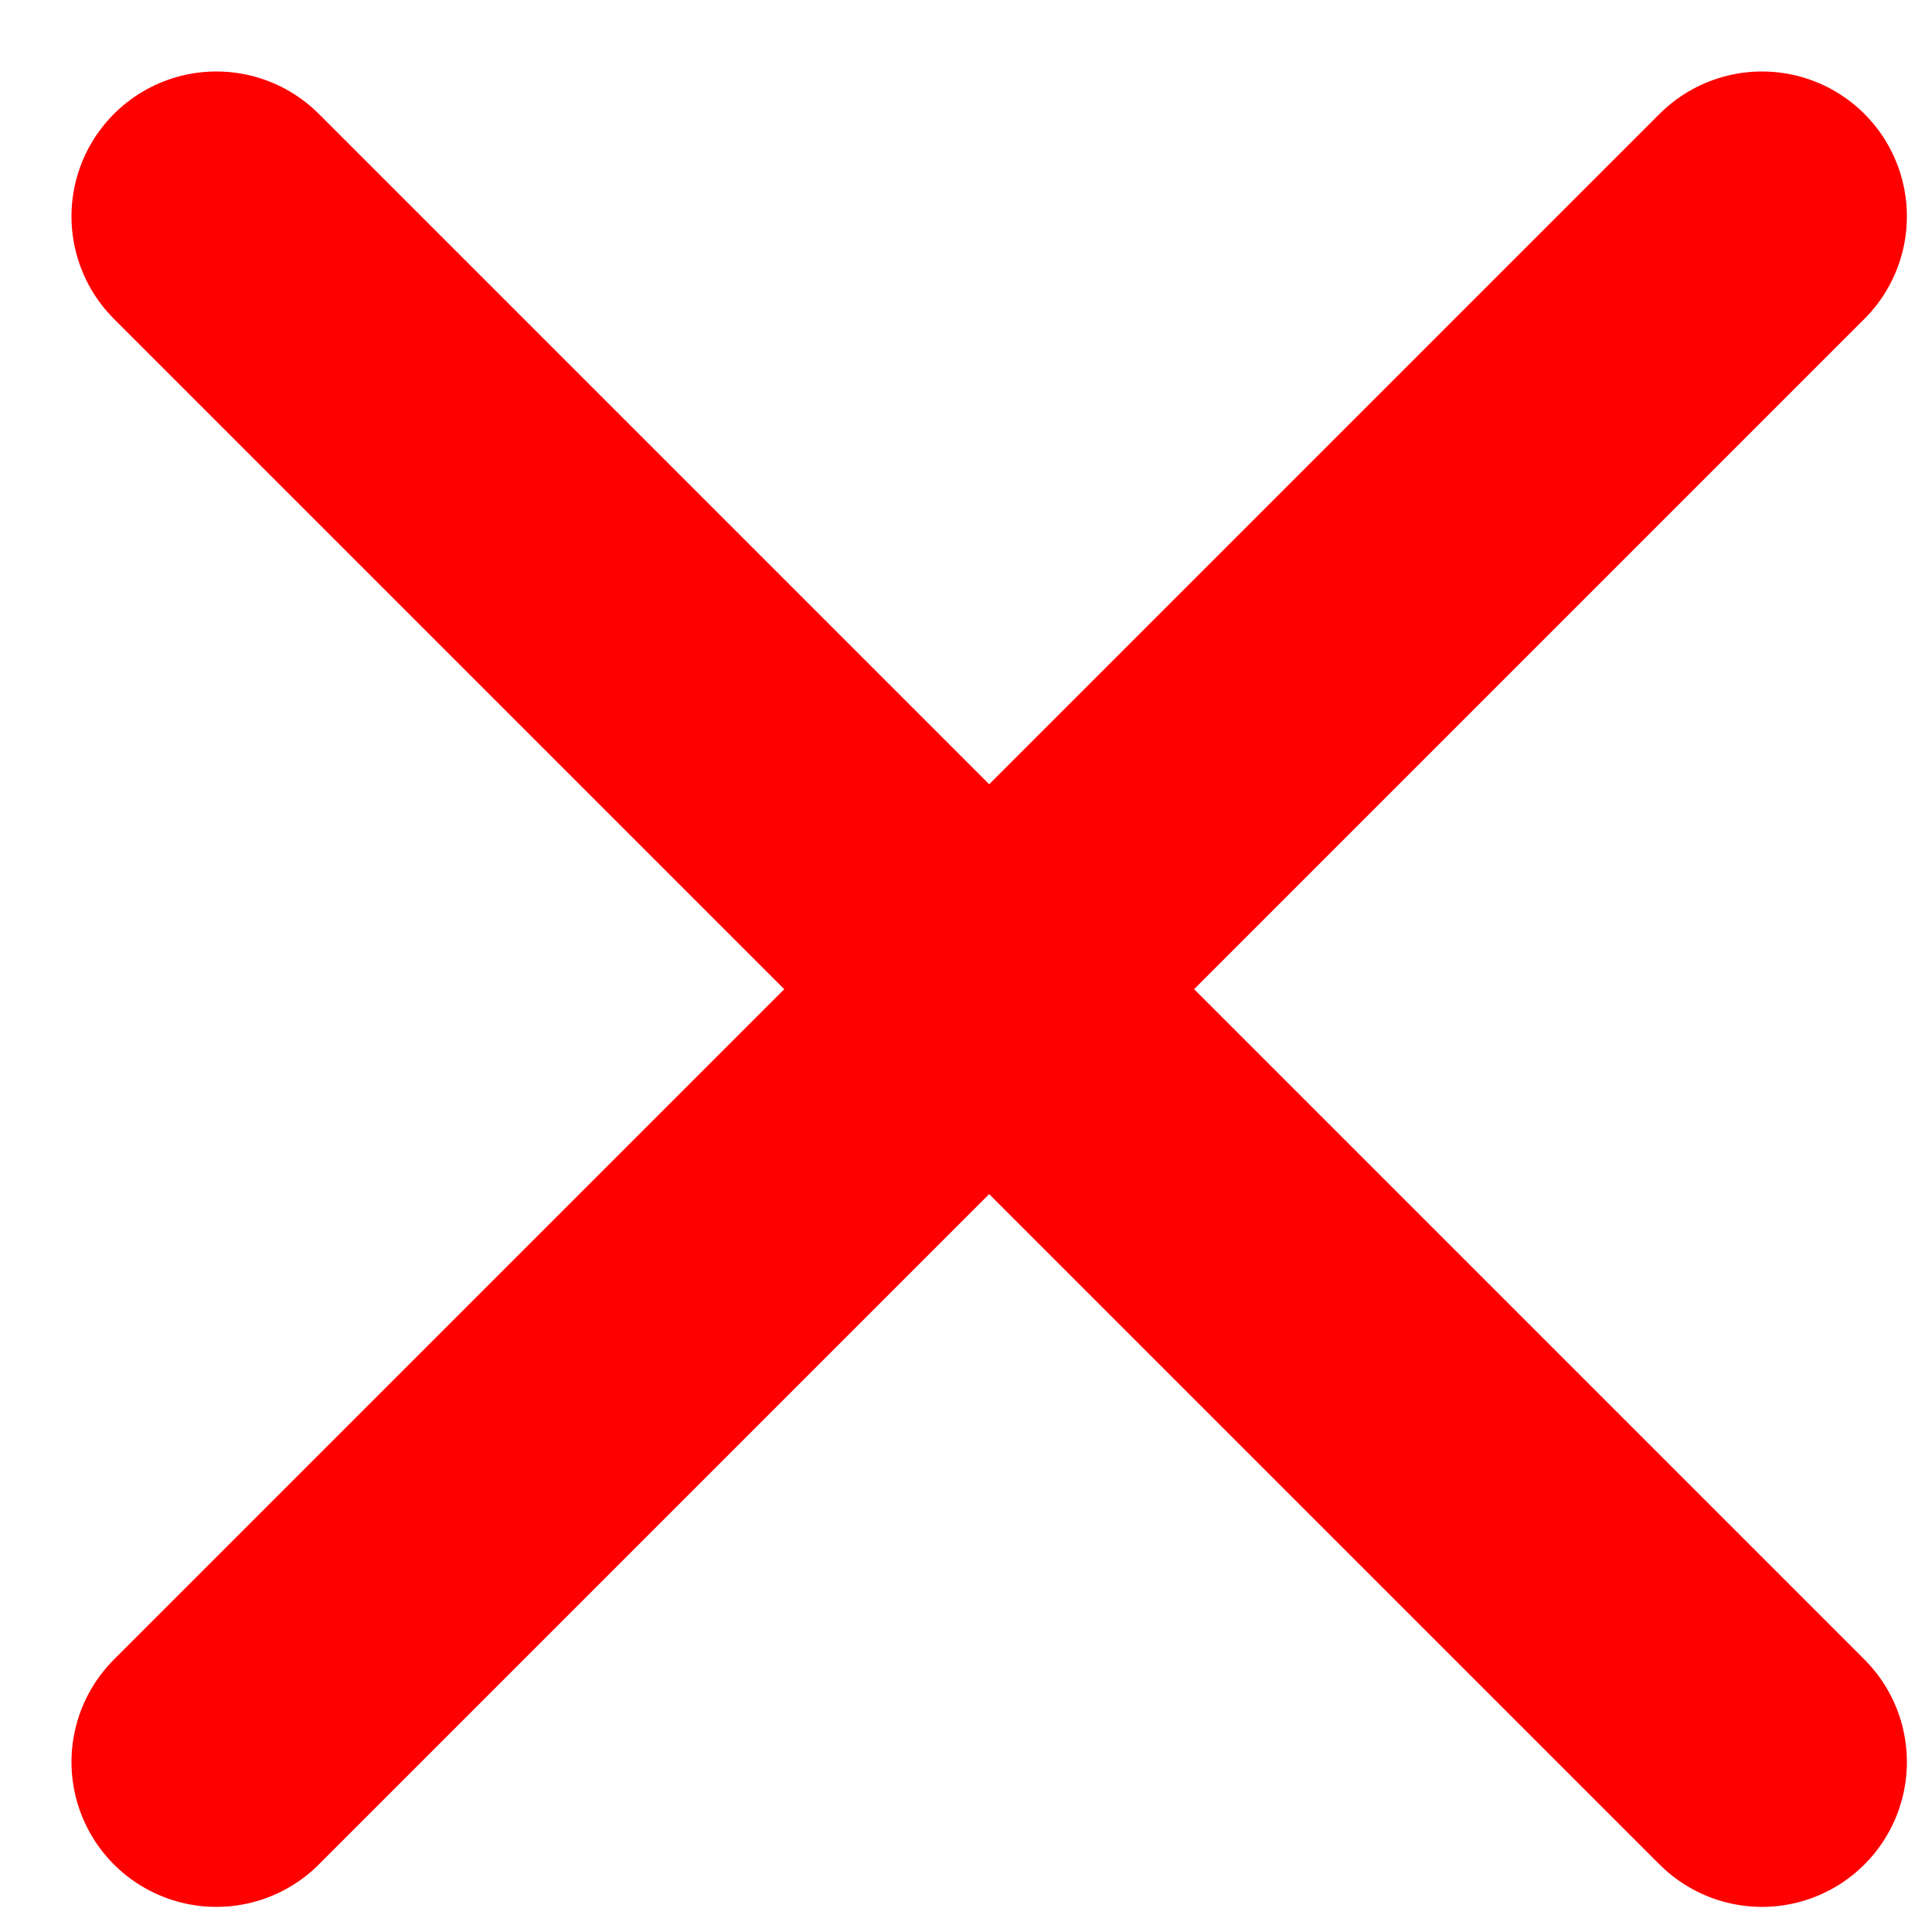
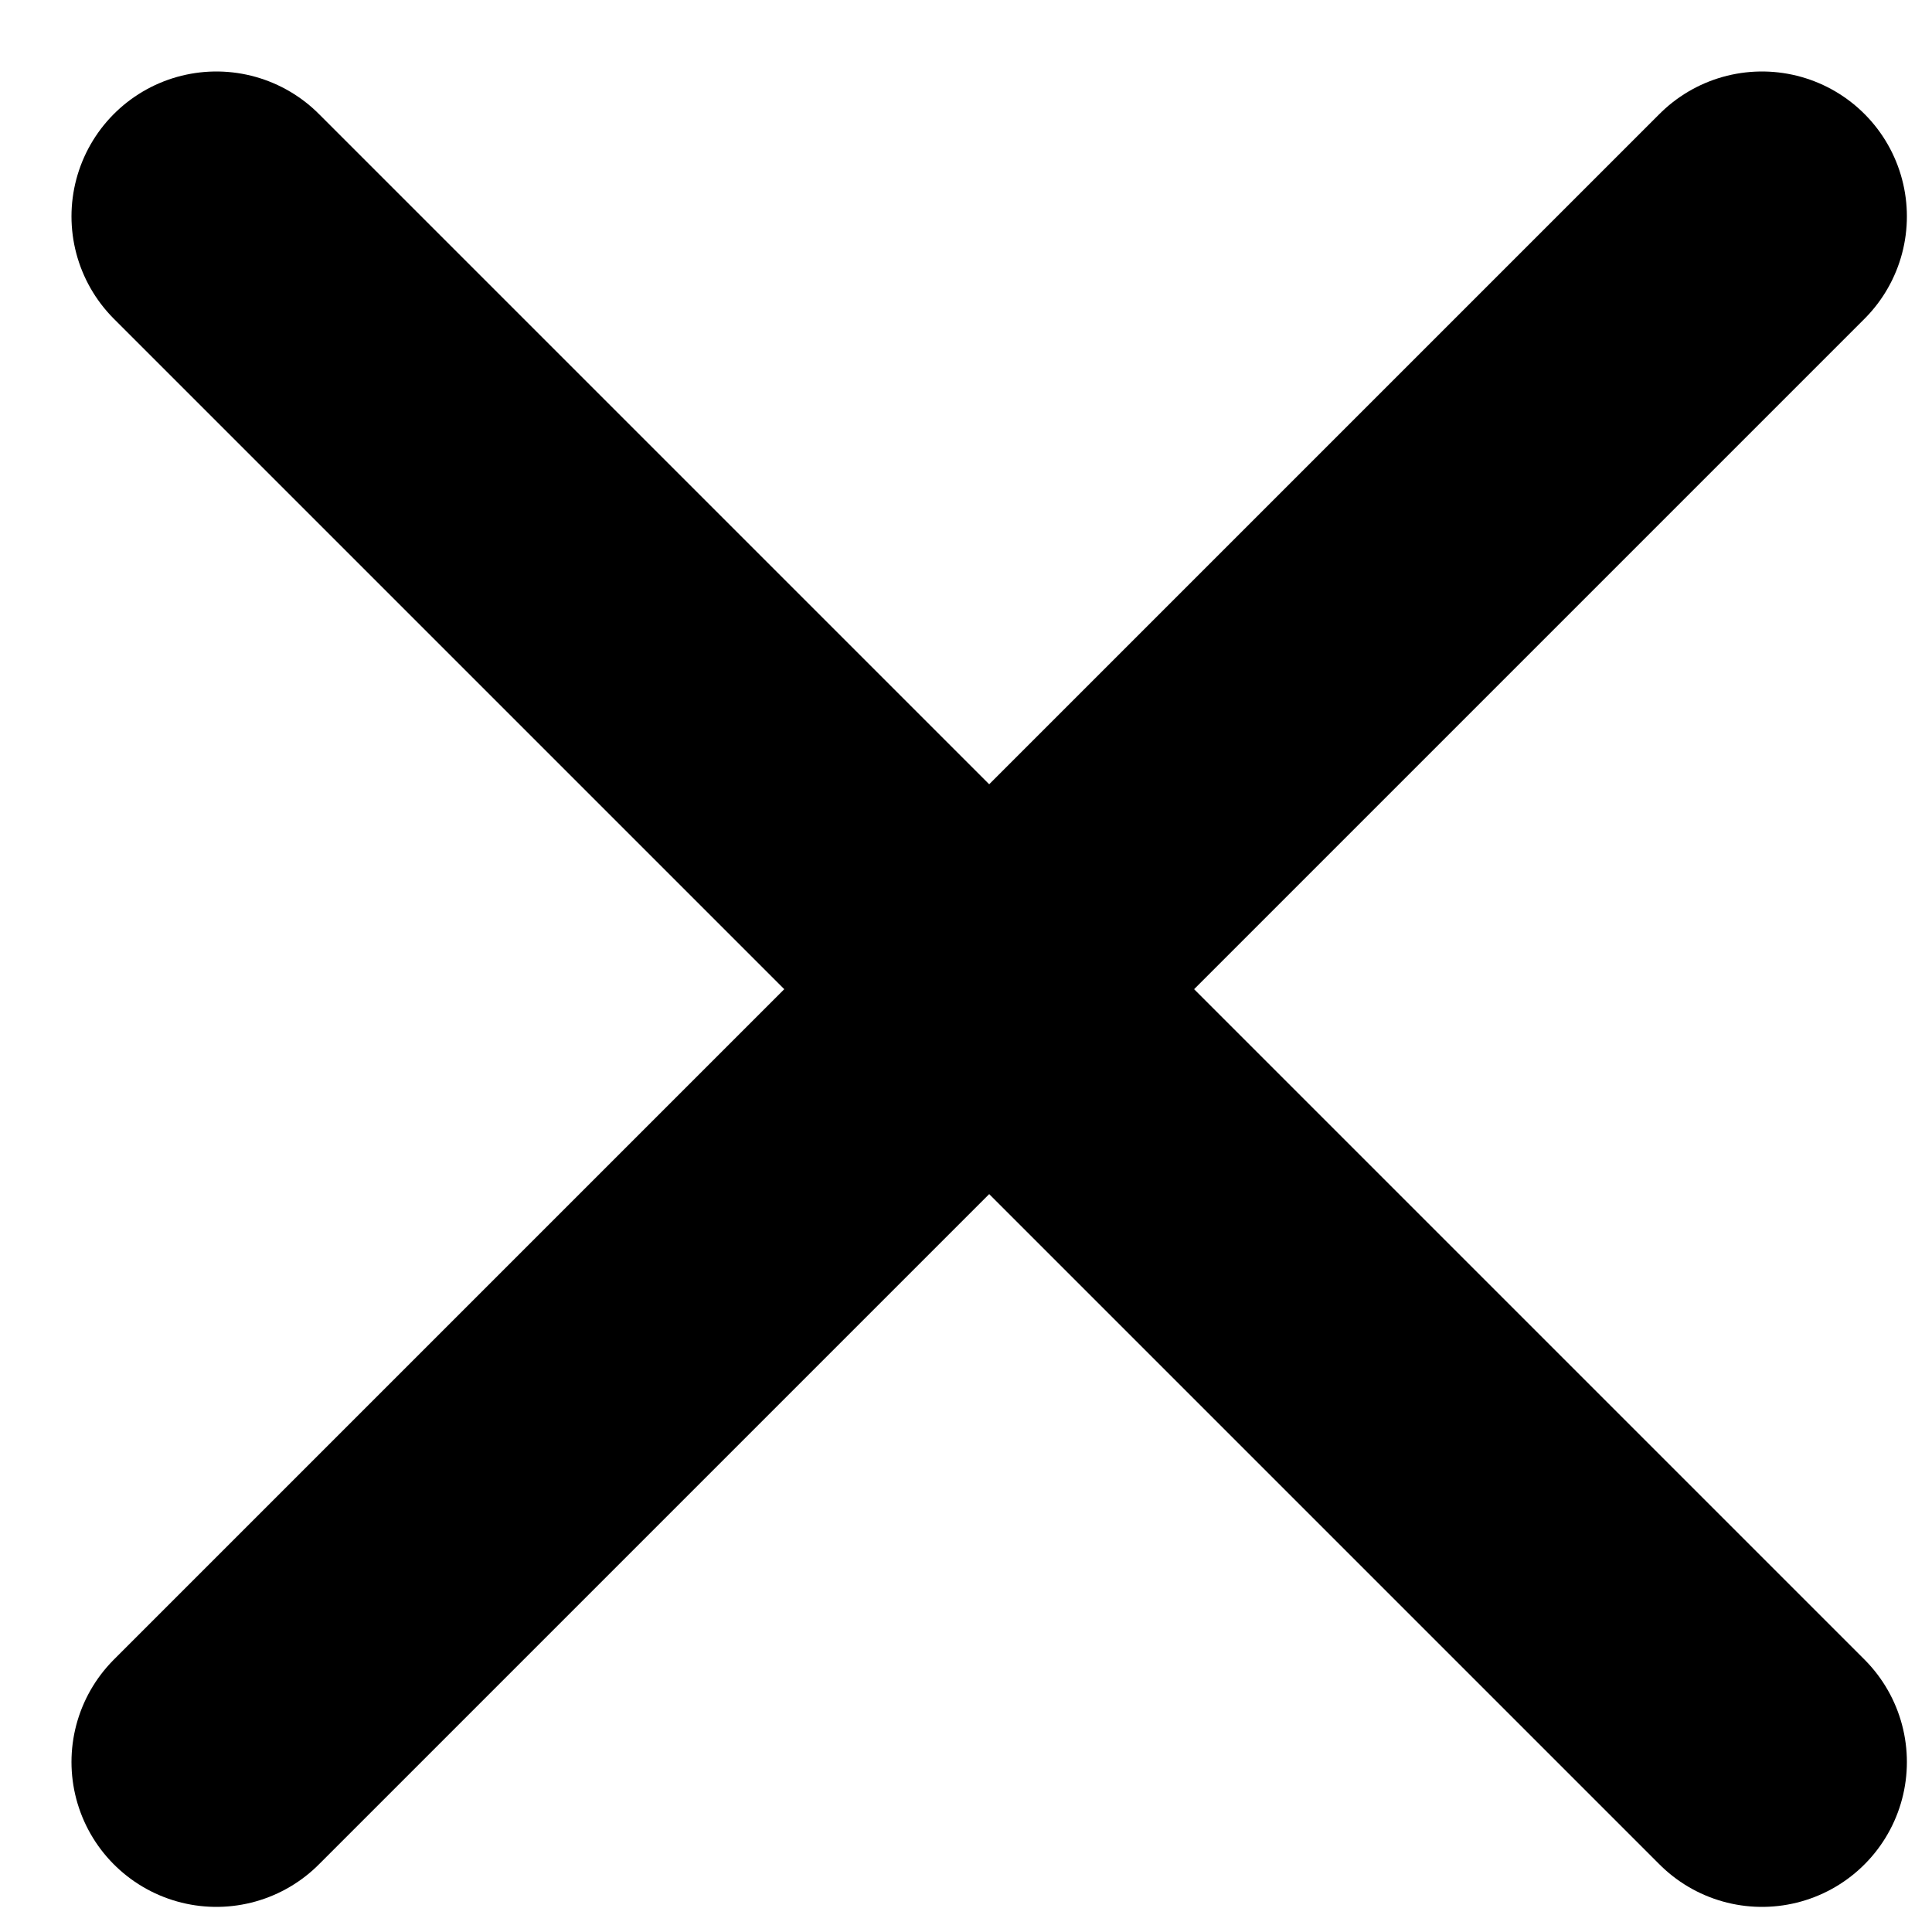
<svg xmlns="http://www.w3.org/2000/svg" width="10" height="10" viewBox="0 0 10 10" fill="none">
-   <path d="M9.12 1.12L1.12 9.12" stroke="red" stroke-width="1.5" stroke-linecap="round" stroke-linejoin="round" />
-   <path d="M1.12 1.12L9.12 9.12" stroke="red" stroke-width="1.5" stroke-linecap="round" stroke-linejoin="round" />
+   <path d="M9.12 1.12L1.12 9.12" stroke="currentColor" stroke-width="1.5" stroke-linecap="round" stroke-linejoin="round" />
+   <path d="M1.12 1.12L9.12 9.12" stroke="currentColor" stroke-width="1.5" stroke-linecap="round" stroke-linejoin="round" />
</svg>
